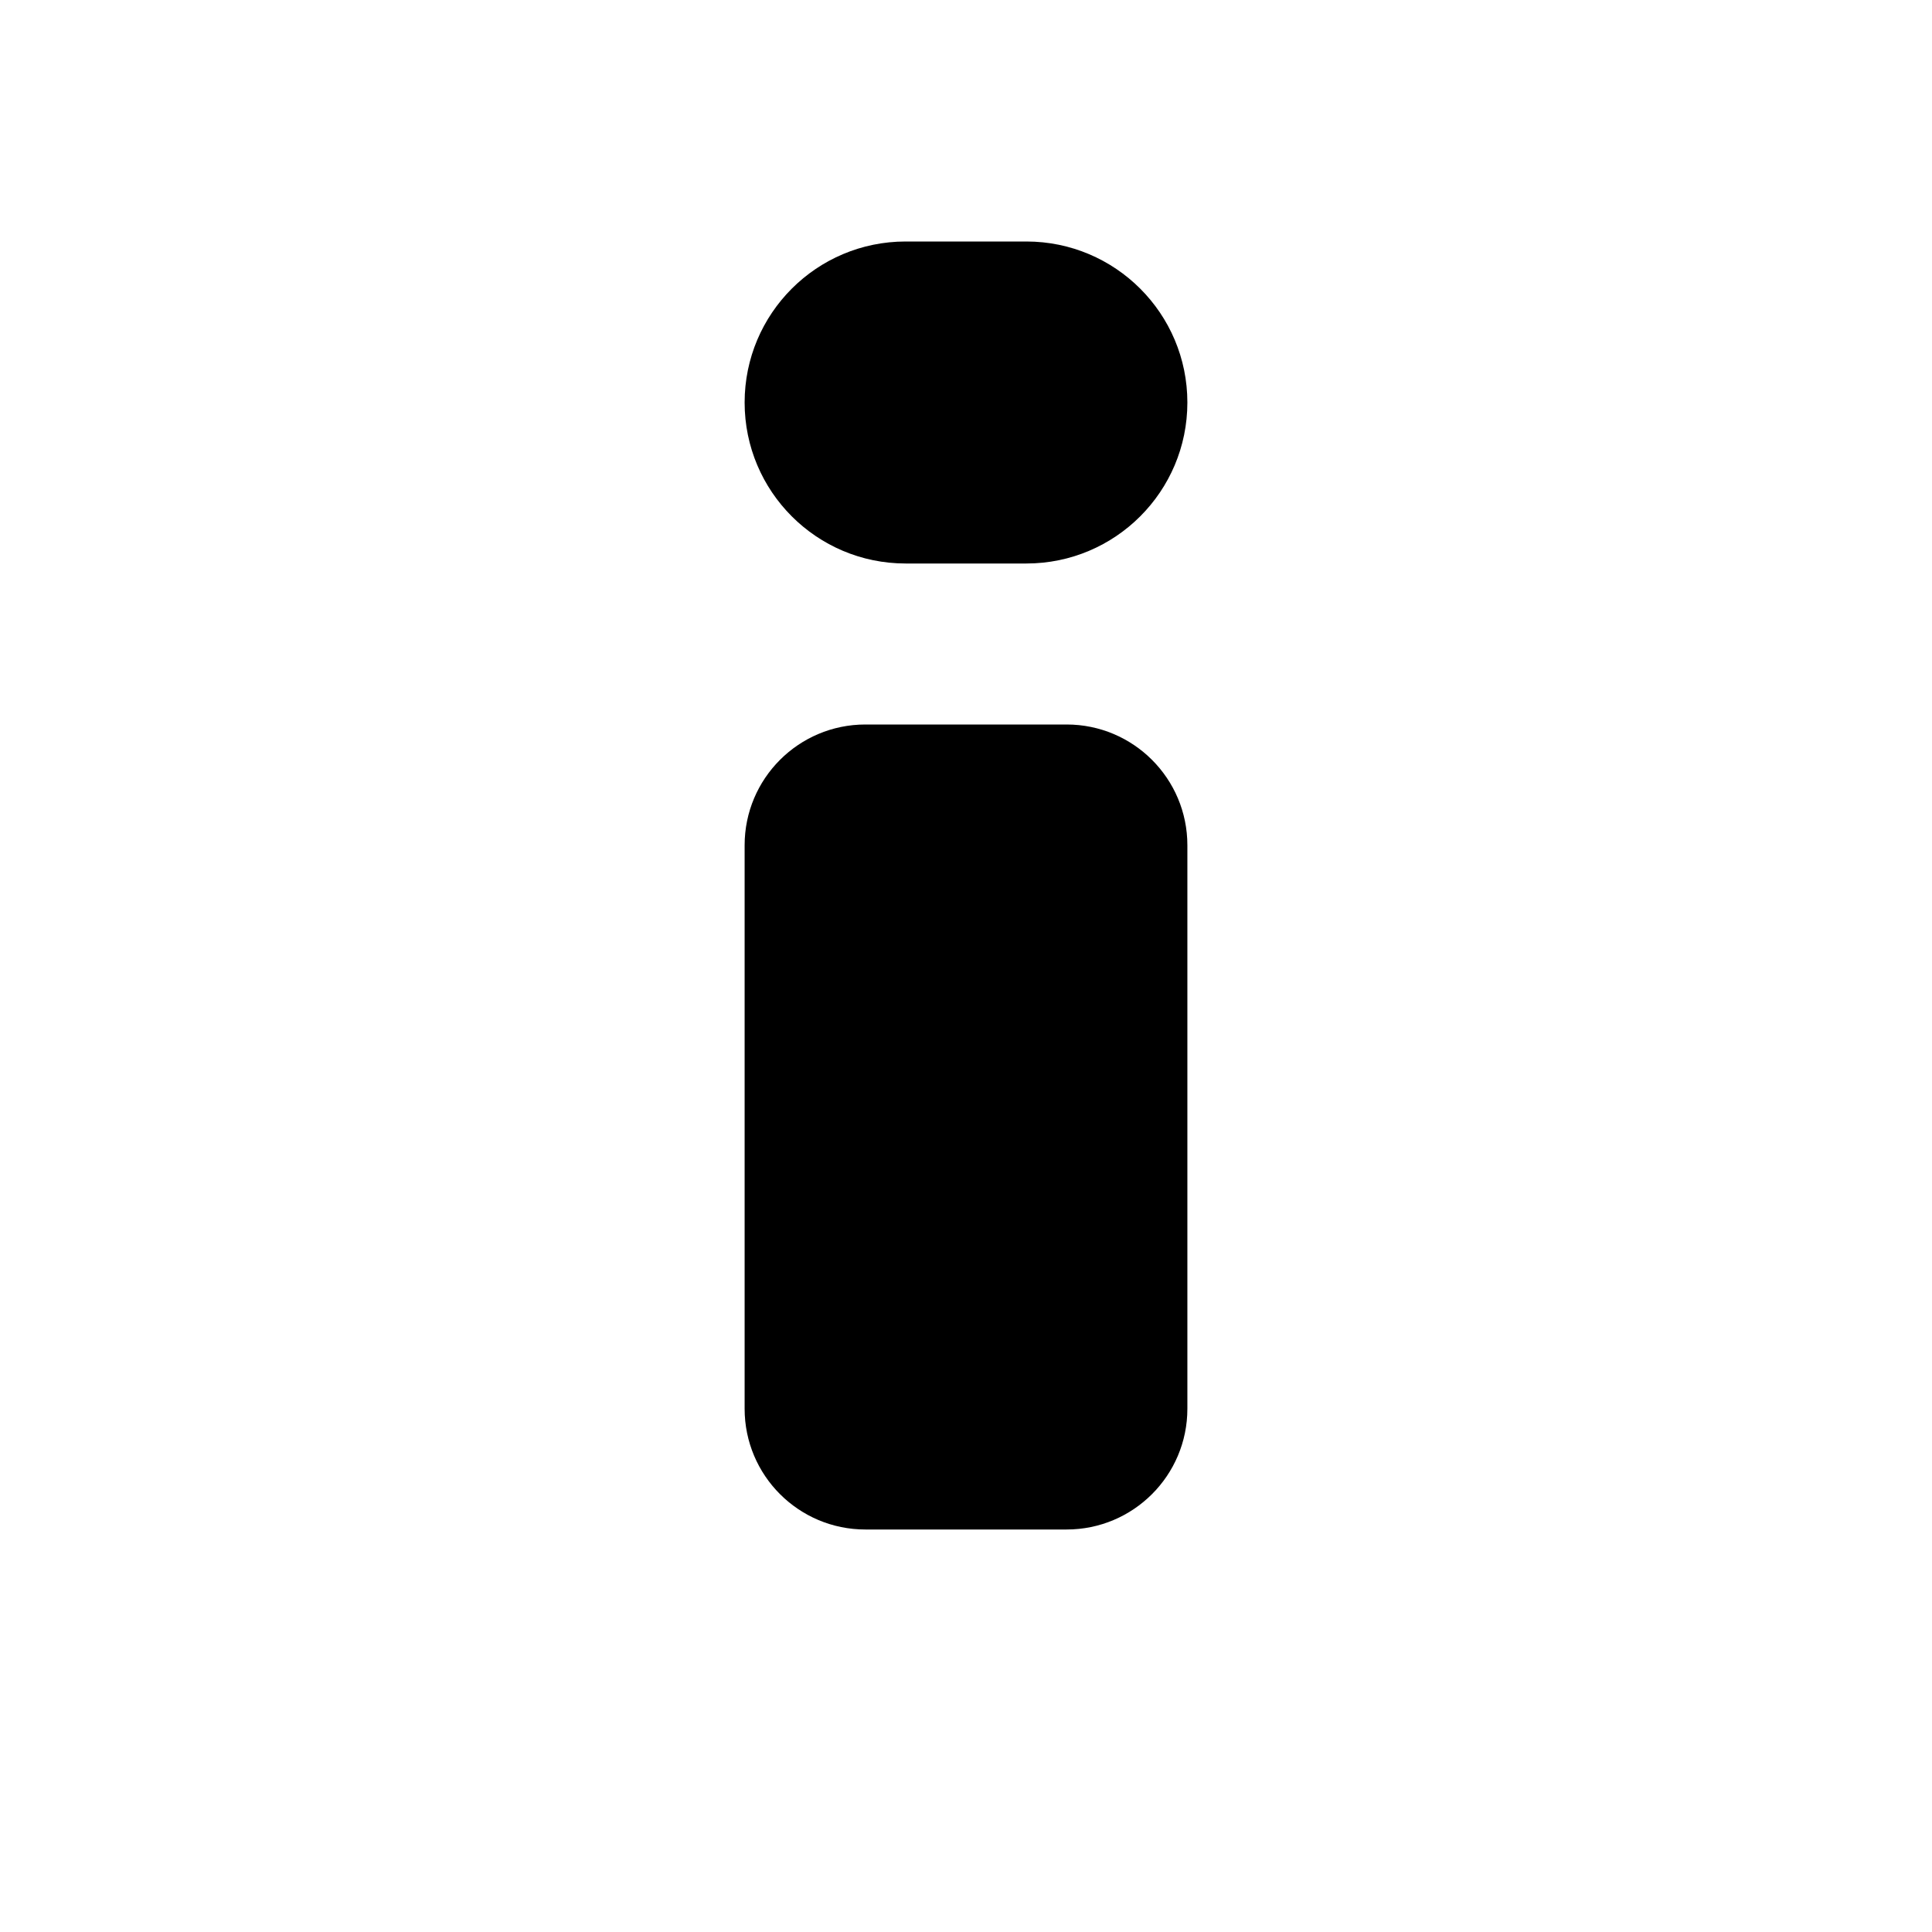
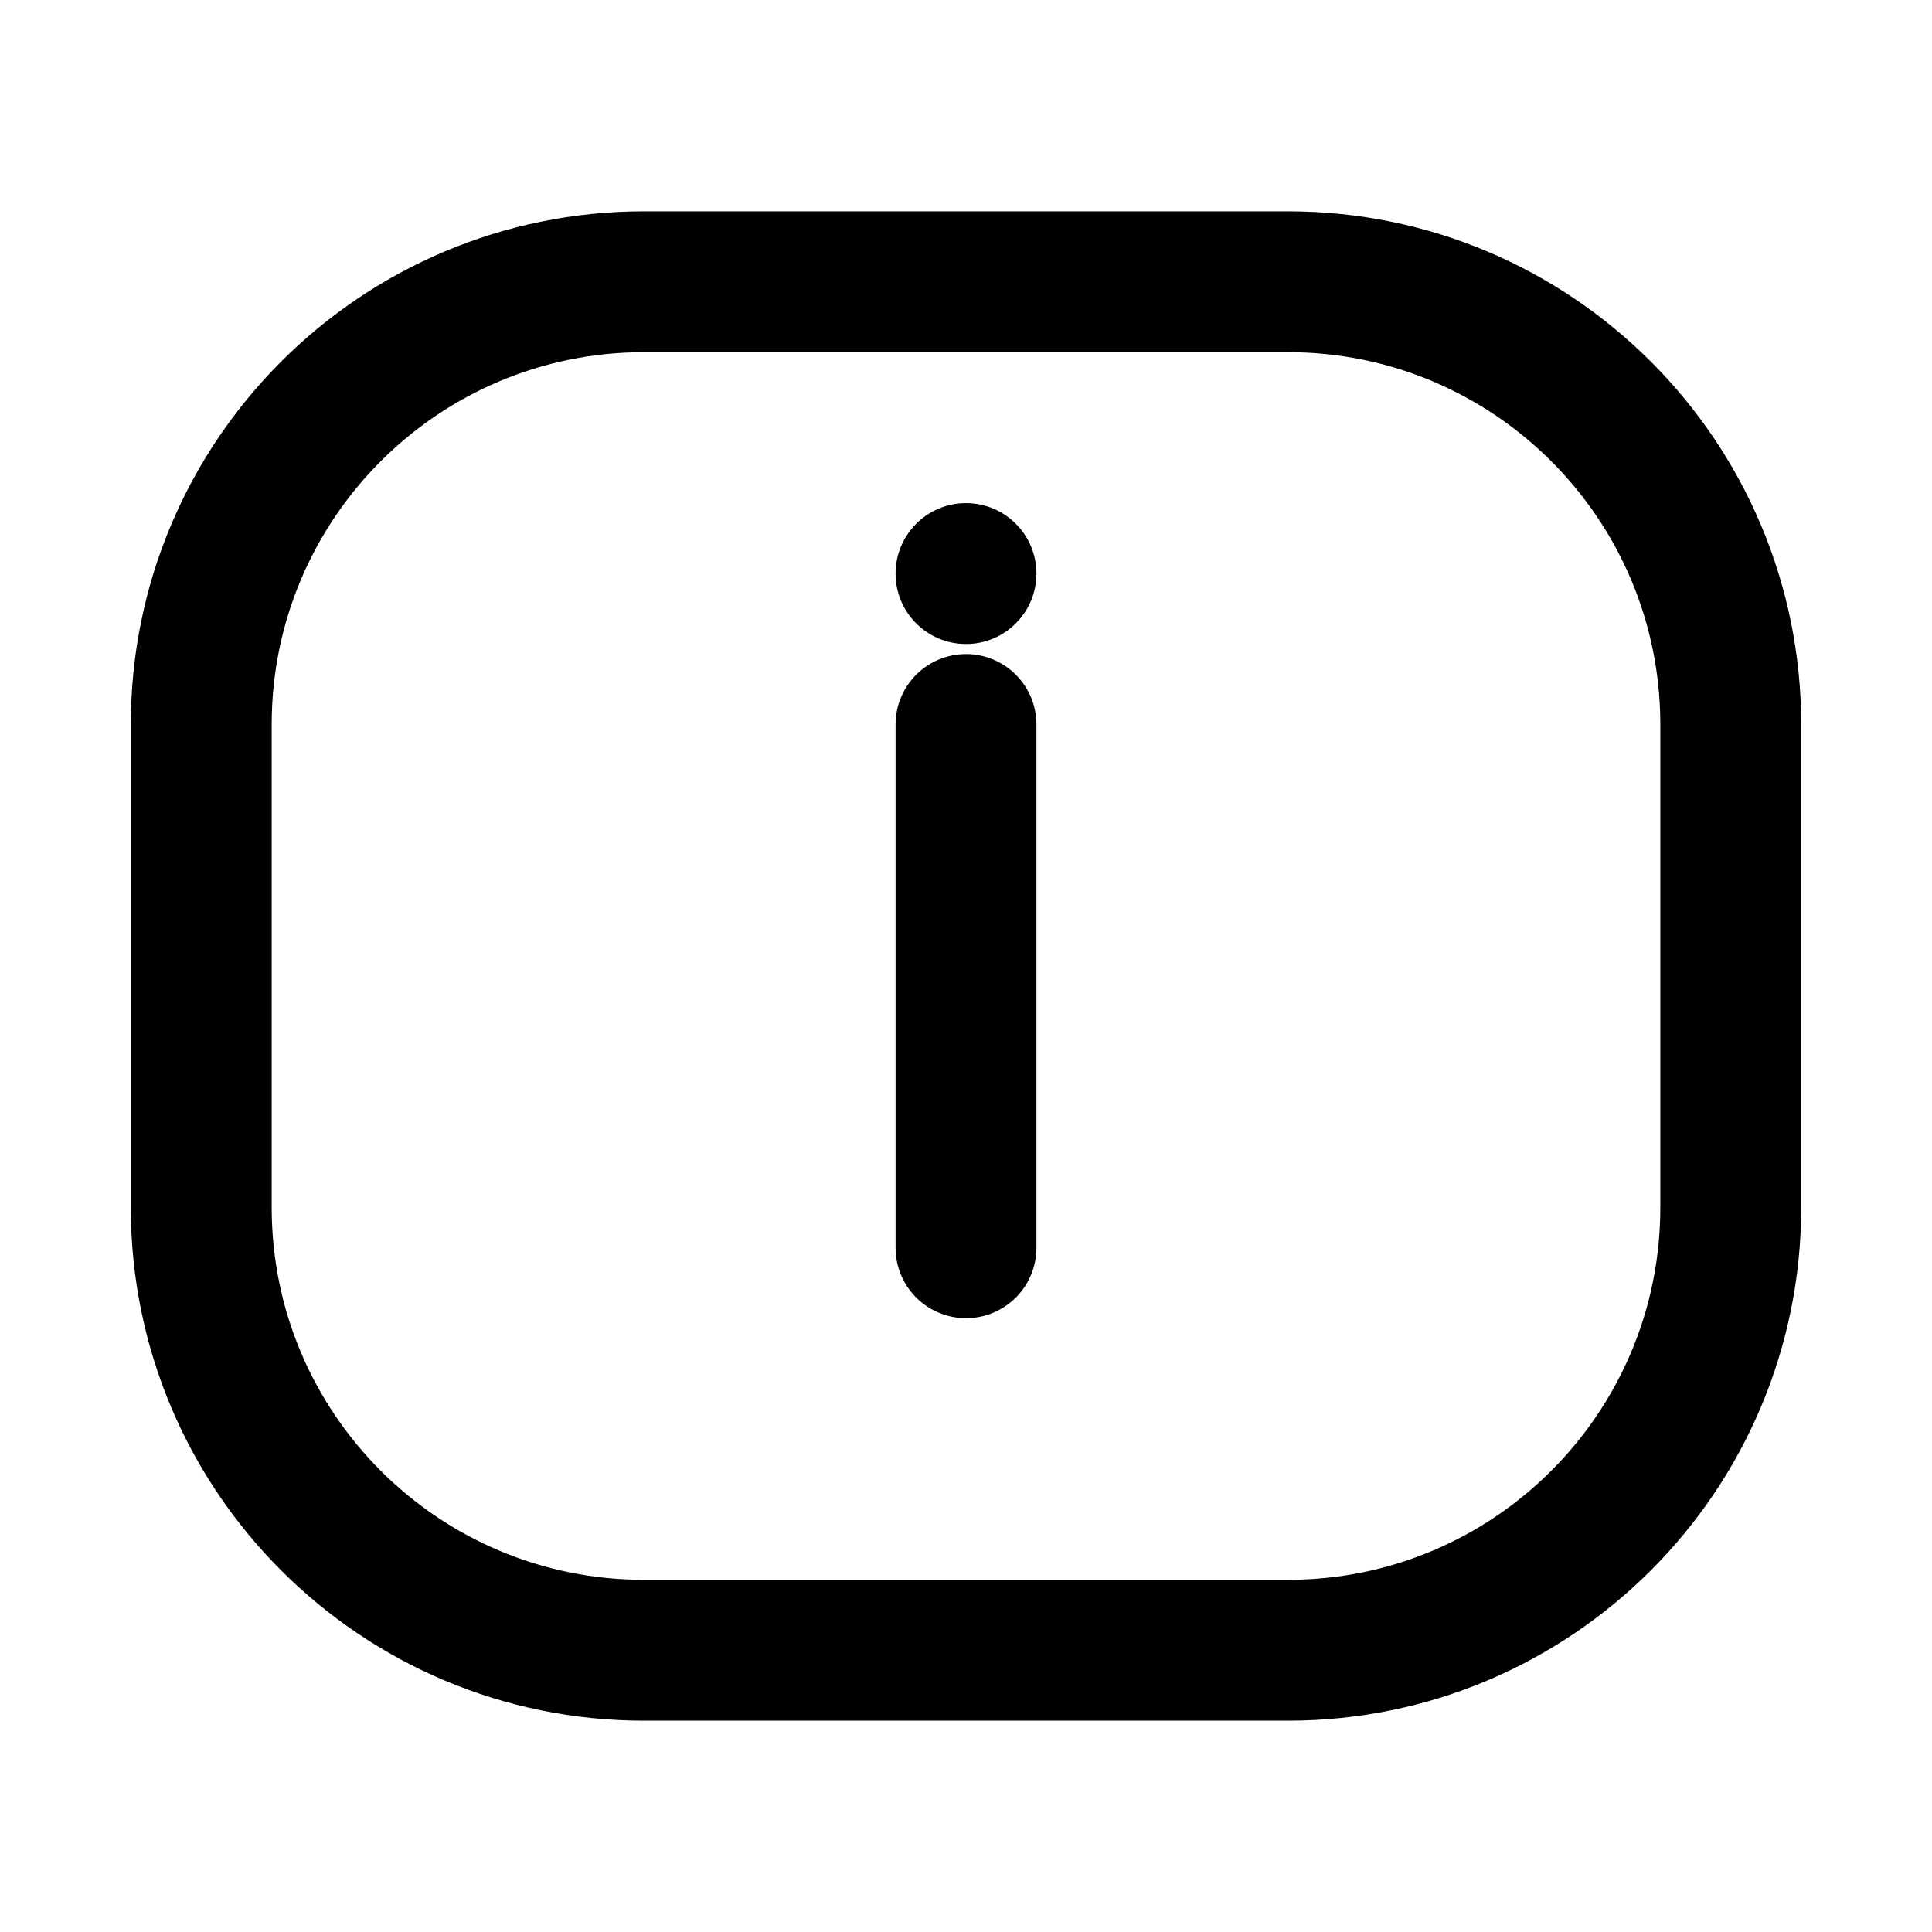
<svg xmlns="http://www.w3.org/2000/svg" viewBox="0 0 24 24" fill="none" stroke="currentColor" stroke-width="1.75" stroke-linecap="round" stroke-linejoin="round">
-   <path d="M9.25 10.5 A1.5 1.5 0 0 1 10.75 9 L13.25 9 A1.5 1.5 0 0 1 14.75 10.5 L14.75 17.5 A1.5 1.5 0 0 1 13.25 19 L10.75 19 A1.5 1.5 0 0 1 9.25 17.5 Z" fill="currentColor" fill-rule="evenodd" stroke="none" />
-   <path d="M9.25 5 A2 2 0 0 1 11.25 3 L12.75 3 A2 2 0 0 1 14.75 5 L14.75 5 A2 2 0 0 1 12.75 7 L11.25 7 A2 2 0 0 1 9.25 5 Z" fill="currentColor" fill-rule="evenodd" stroke="none" />
+   <path d="M2.5 9 A5.5 5.5 0 0 1 8 3.5 L16 3.5 A5.5 5.5 0 0 1 21.5 9 L21.5 15 A5.5 5.5 0 0 1 16 20.5 L8 20.5 A5.5 5.5 0 0 1 2.5 15 Z" />
+   <path d="M12 9 L12 15.5" />
+   <path d="M11.125 7.125 A0.875 0.875 0 0 1 12 6.25 L12 6.25 A0.875 0.875 0 0 1 12.875 7.125 L12.875 7.125 A0.875 0.875 0 0 1 12 8 L12 8 A0.875 0.875 0 0 1 11.125 7.125 Z" fill="currentColor" fill-rule="evenodd" stroke="none" />
</svg>
